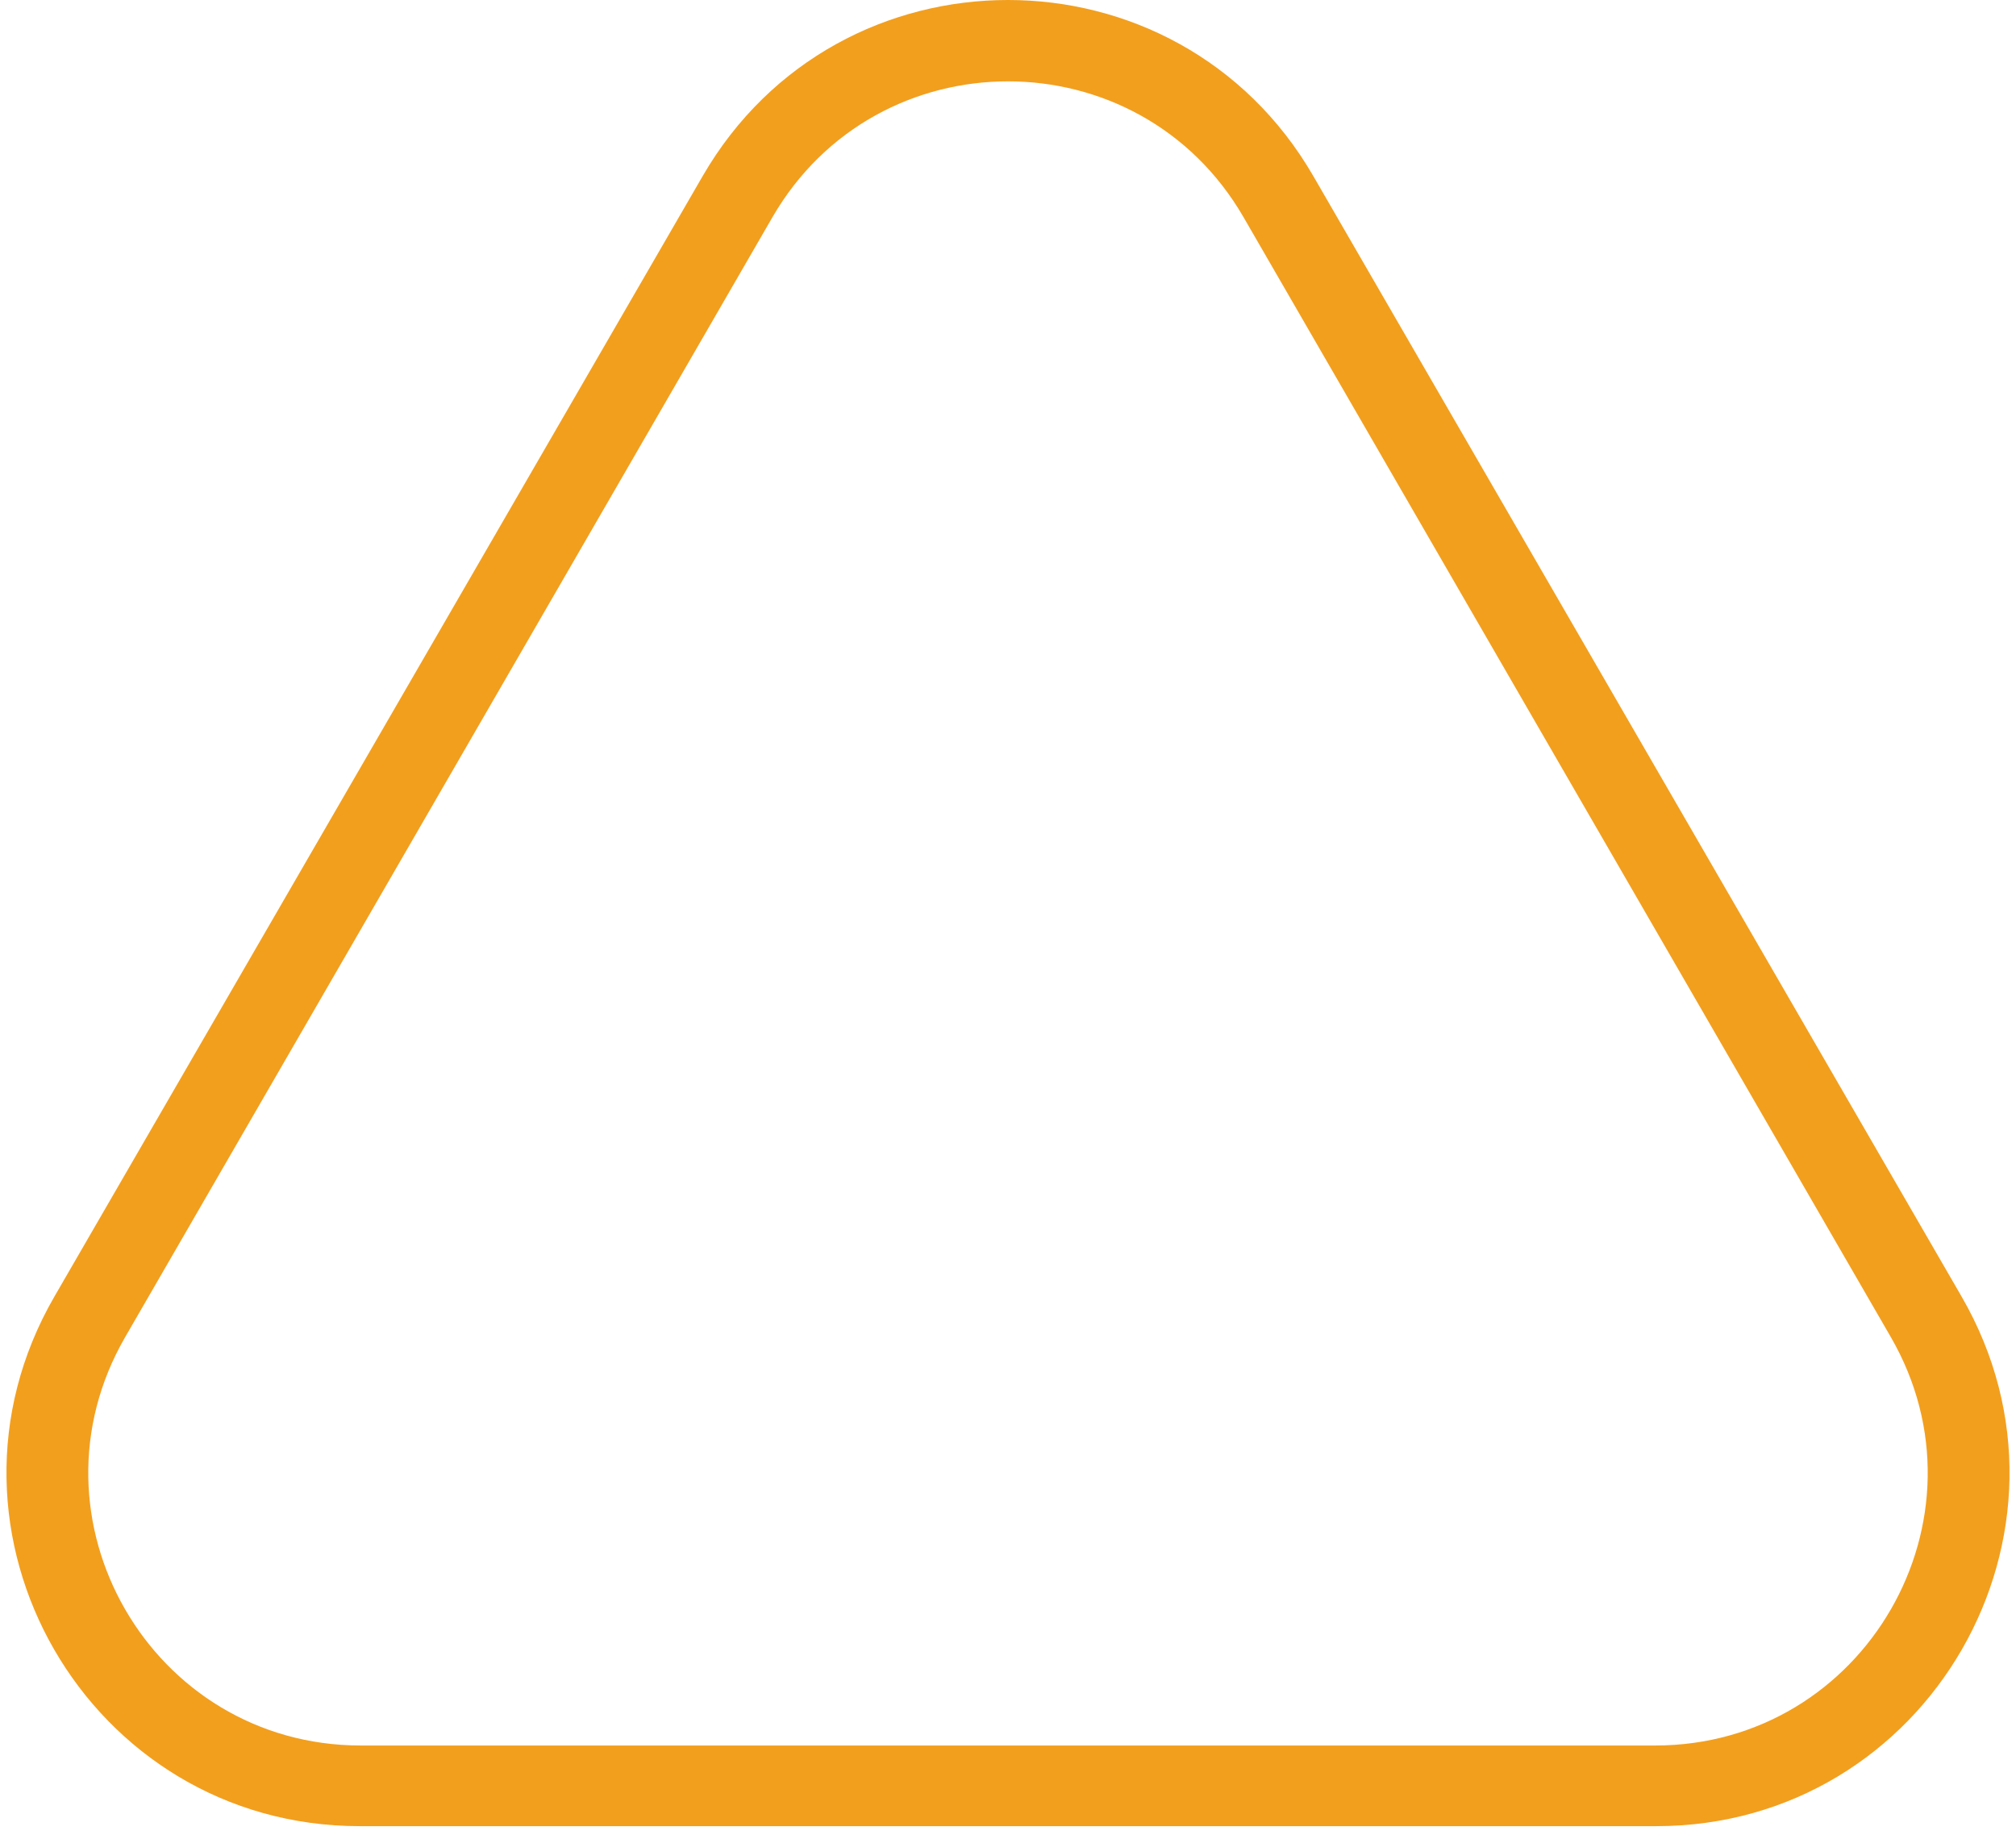
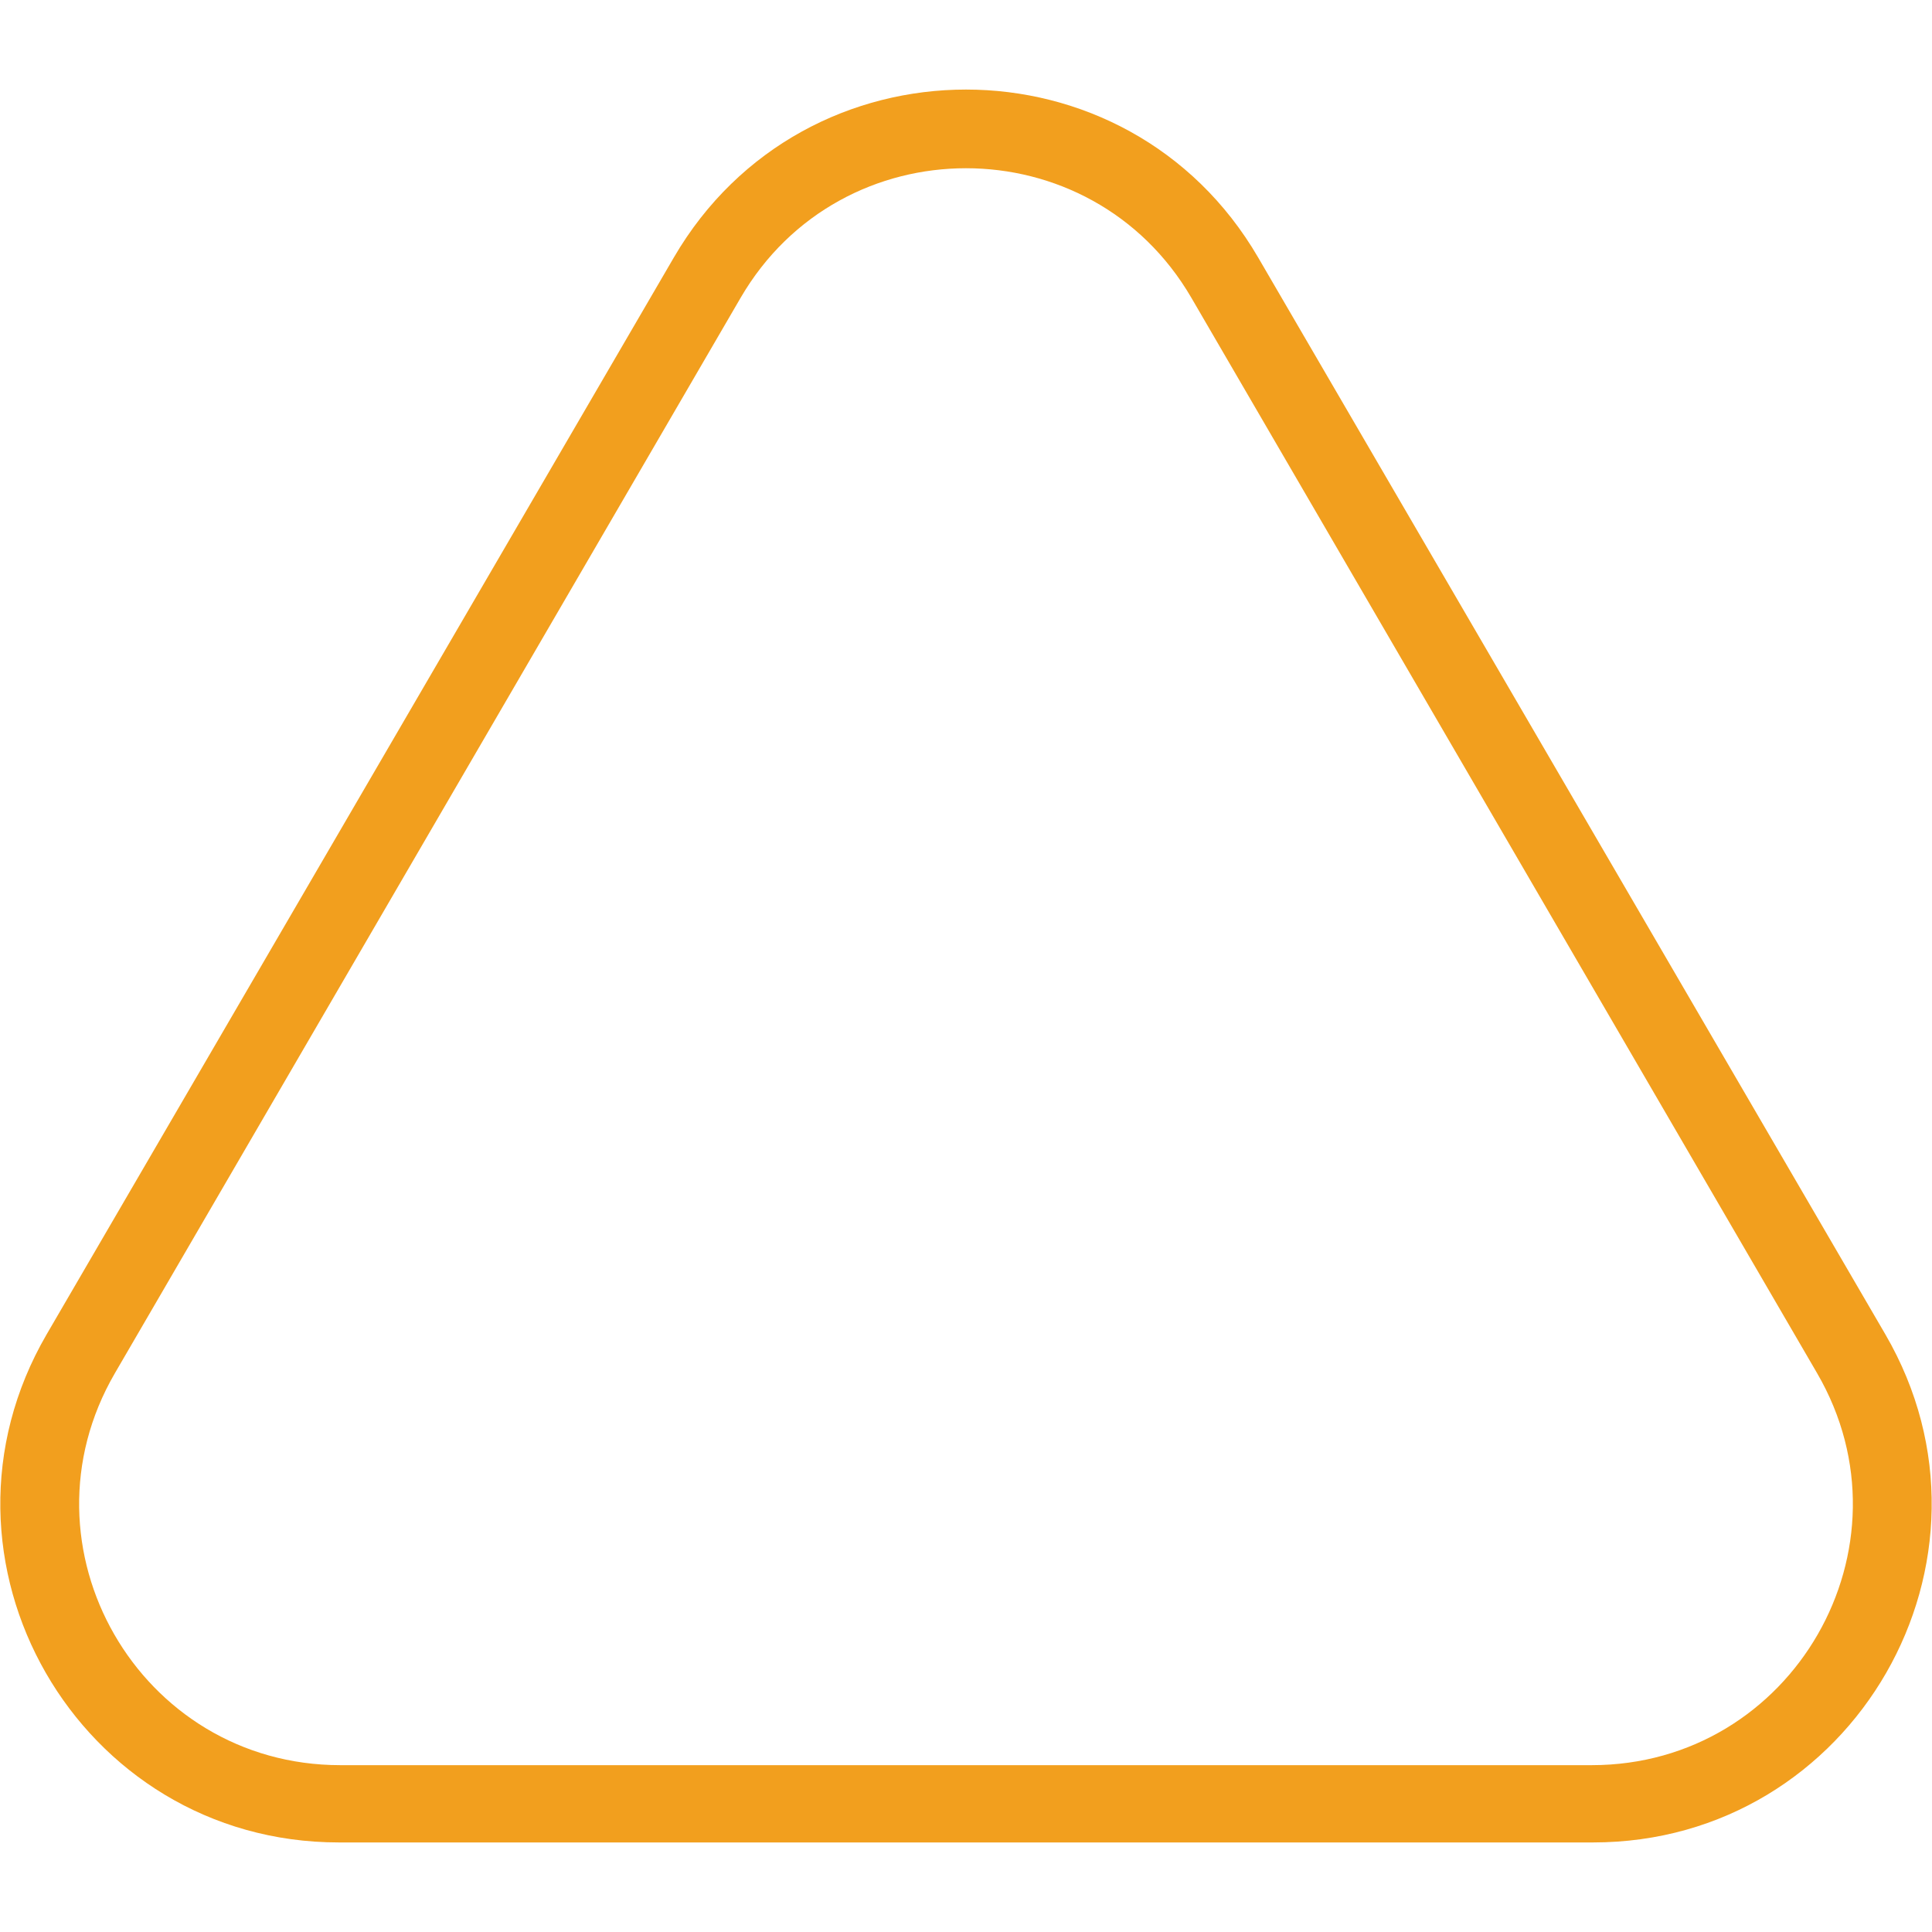
- <svg xmlns="http://www.w3.org/2000/svg" width="200" height="182" viewBox="0 0 200 182" fill="none">
-   <path fill-rule="evenodd" clip-rule="evenodd" d="M130.293 17.469C116.814 -5.823 83.186 -5.823 69.707 17.469L5.4 128.592C-8.103 151.925 8.734 181.123 35.693 181.123H164.307C191.266 181.123 208.103 151.925 194.6 128.592L130.293 17.469ZM123.375 21.555C112.979 3.573 87.021 3.573 76.625 21.555L12.422 132.609C2.016 150.609 15.005 173.123 35.797 173.123H164.203C184.995 173.123 197.984 150.609 187.578 132.609L123.375 21.555Z" fill="#F29F1E" />
+ <svg xmlns="http://www.w3.org/2000/svg" width="200" height="200" viewBox="0 0 200 200" fill="none">
+   <path fill-rule="evenodd" clip-rule="evenodd" d="M130.244 26.656C116.743 3.476 83.257 3.476 69.756 26.656L4.839 138.114C-8.751 161.447 8.081 190.729 35.083 190.729H164.917C191.919 190.729 208.751 161.447 195.161 138.114L130.244 26.656ZM123.337 30.837C112.925 12.942 87.075 12.942 76.663 30.837L11.895 142.15C1.422 160.15 14.407 182.729 35.232 182.729H164.768C185.593 182.729 198.578 160.15 188.105 142.15L123.337 30.837Z" fill="#F29F1E" />
</svg>
